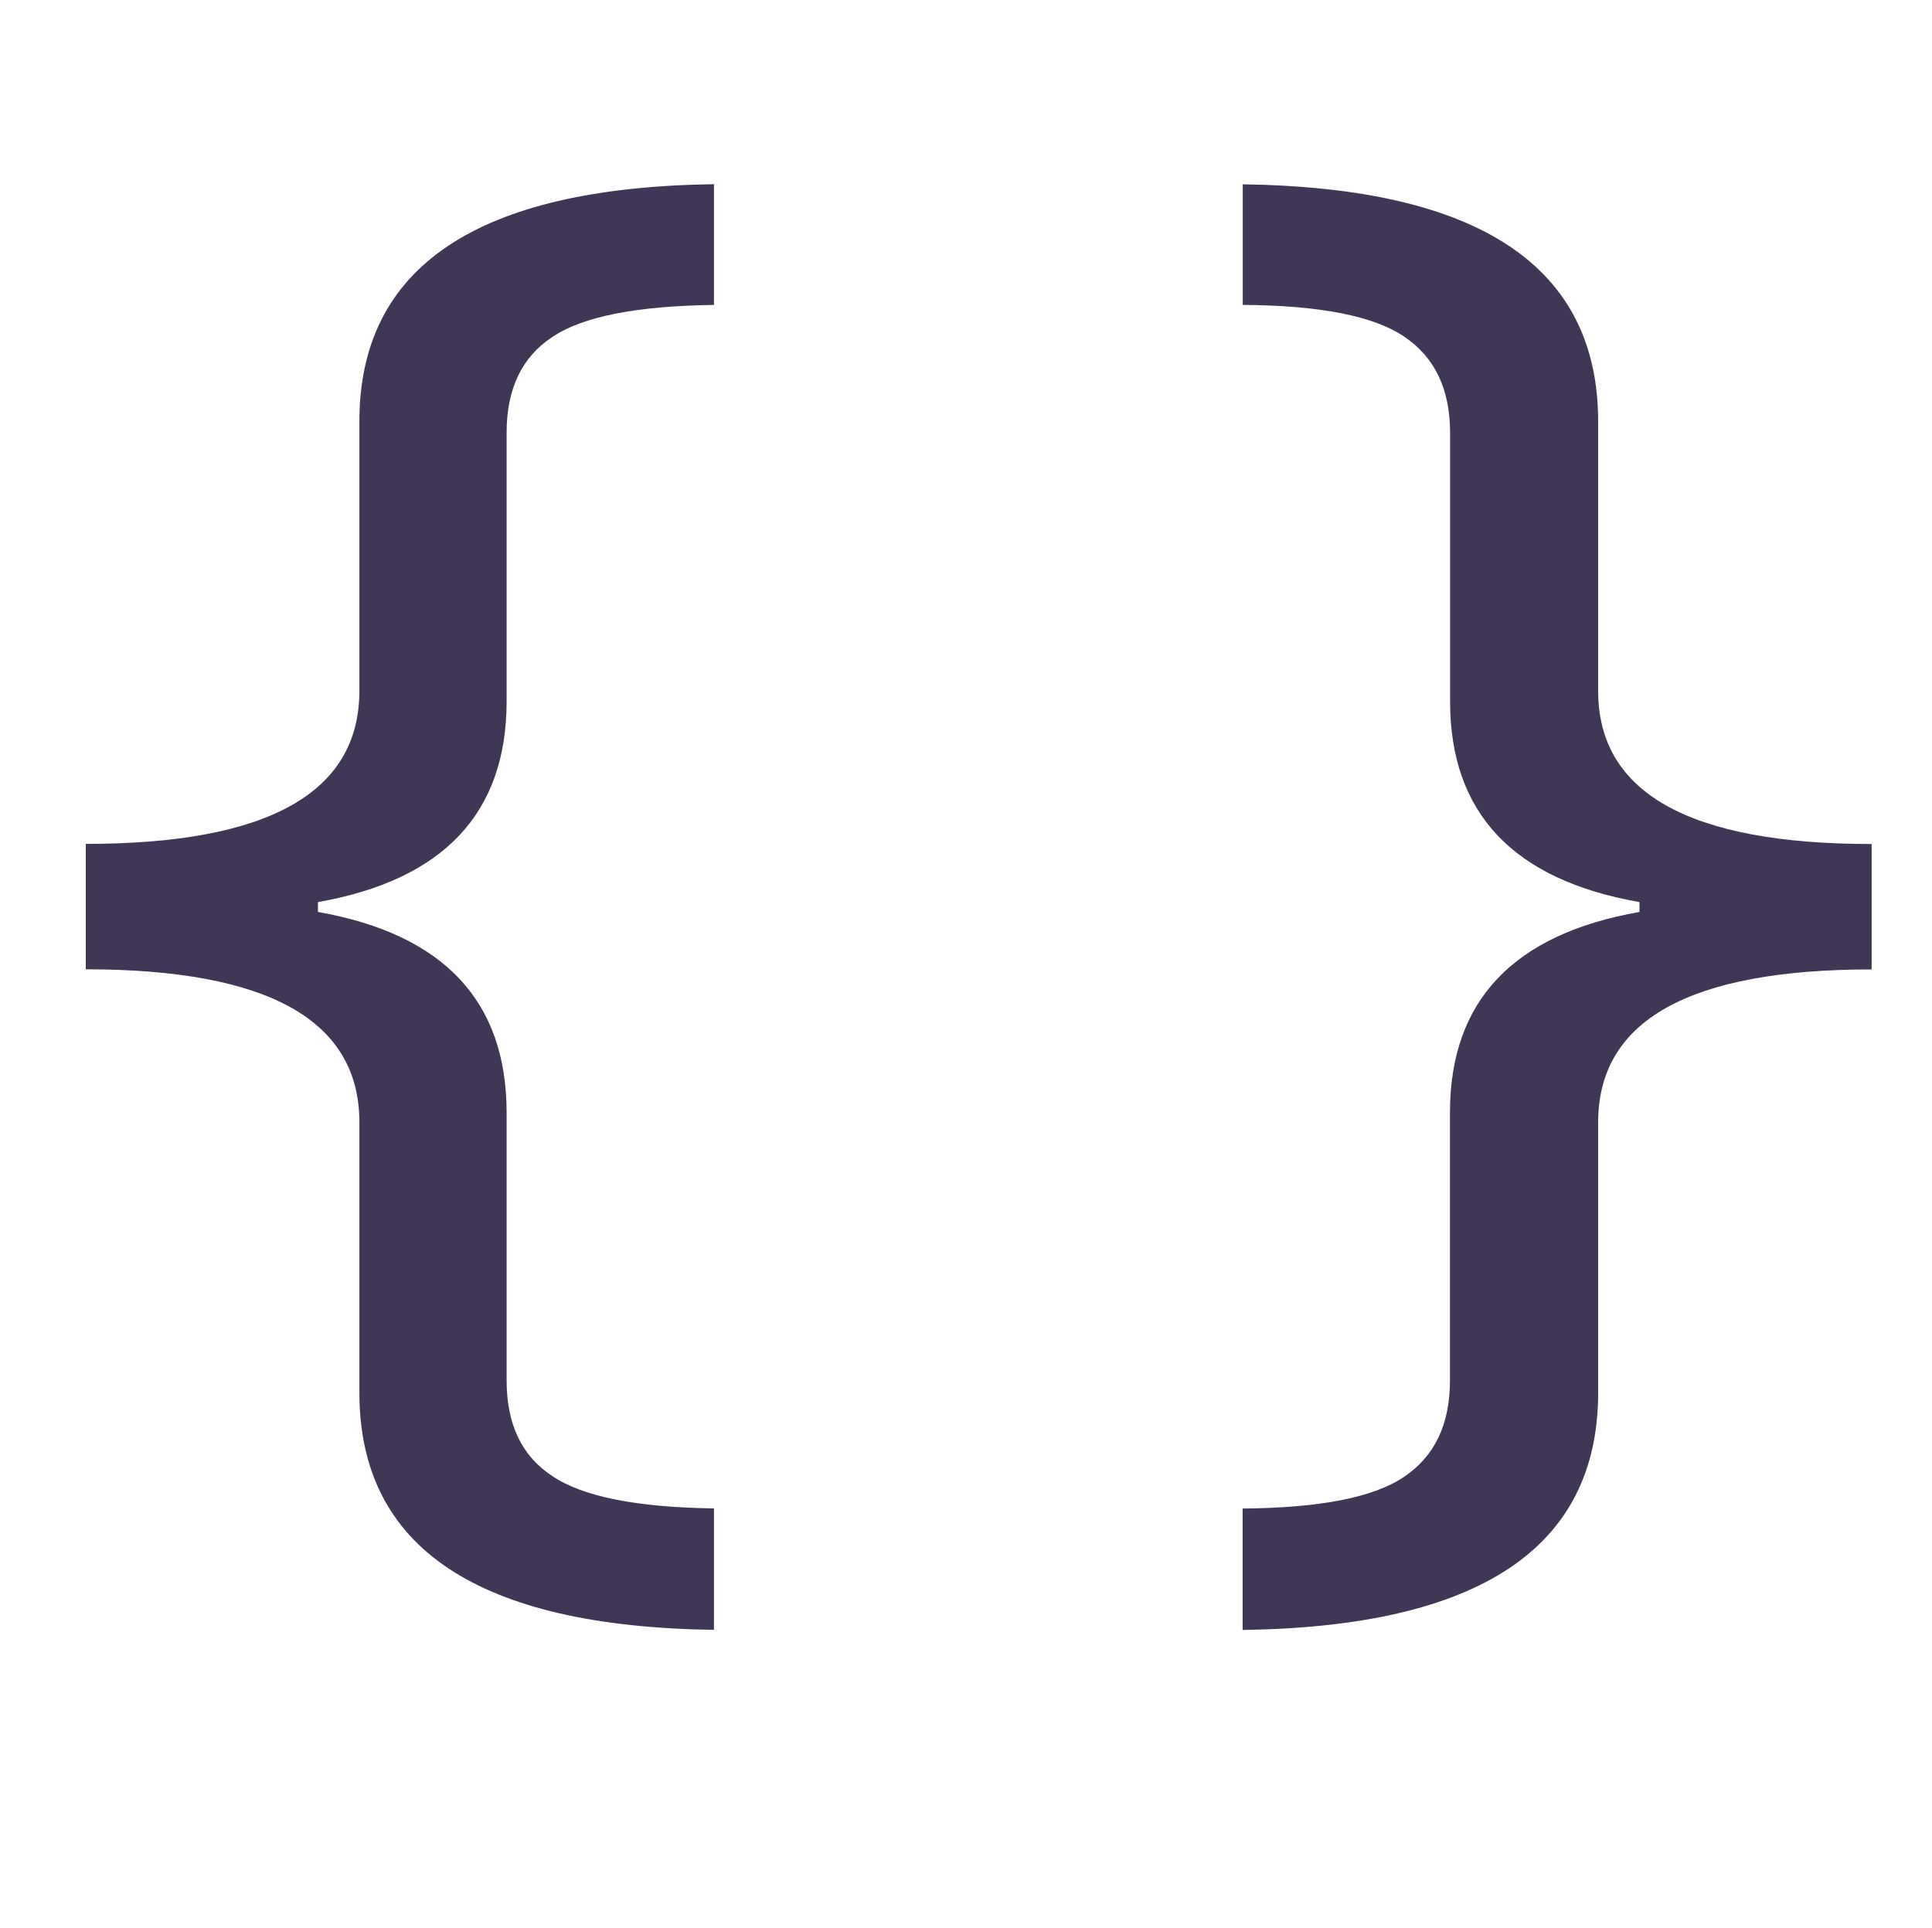
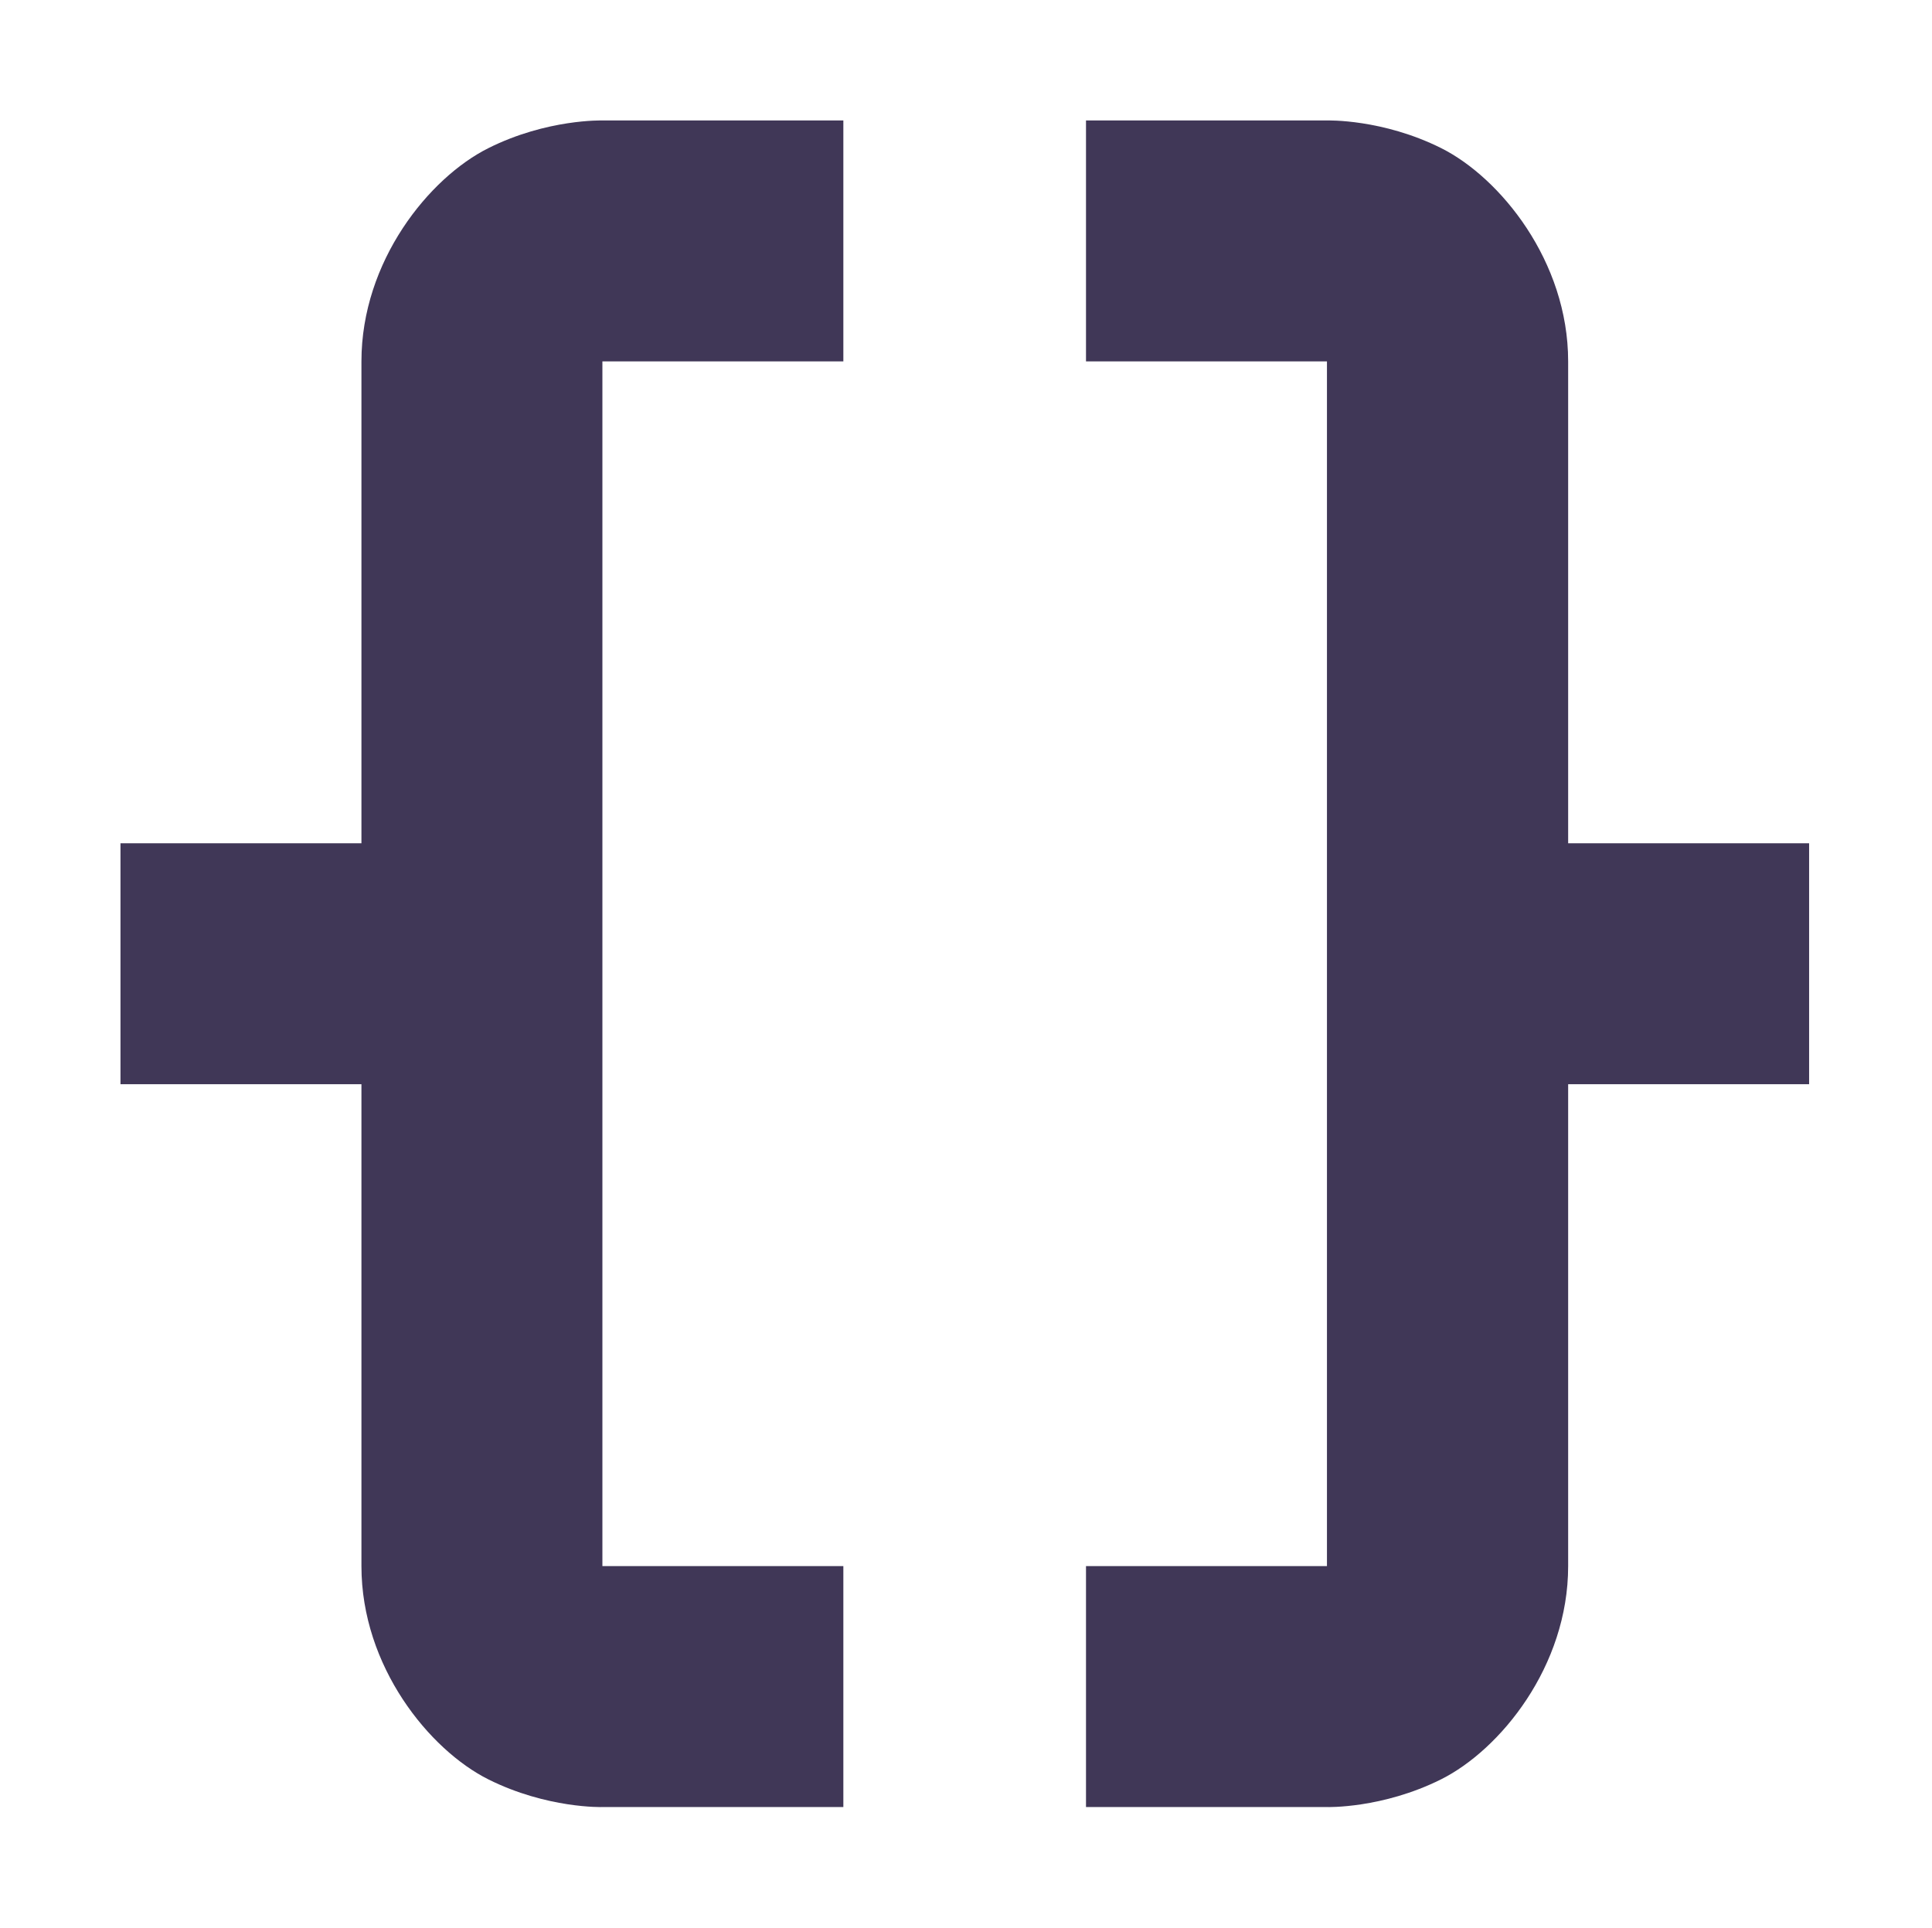
- <svg xmlns="http://www.w3.org/2000/svg" height="16" id="svg7384" version="1.1" width="16.036">
-   <defs id="defs7386" />
-   <g id="layer9" label="status" style="display:inline" transform="translate(-433.0004,12)" />
-   <g id="layer10" style="display:inline" transform="translate(-433.0004,12)" />
-   <g id="layer13" style="display:inline" transform="translate(-433.0004,12)" />
-   <g id="layer14" transform="translate(-433.0004,12)" />
-   <g id="layer15" style="display:inline" transform="translate(-433.0004,12)" />
-   <g id="g71291" style="display:inline" transform="translate(-433.0004,12)" />
-   <g id="layer9-2-2" style="display:inline" transform="translate(-701.7636,603.6021)" />
-   <g id="layer10-0-6" style="display:inline" transform="translate(-701.7636,603.6021)" />
-   <g id="layer11-5" transform="translate(-701.7636,603.6021)" />
-   <g id="layer14-7-9" transform="translate(-701.7636,603.6021)" />
-   <g id="layer15-5-2" style="display:inline" transform="translate(-701.7636,603.6021)" />
-   <g id="g71291-8-4" style="display:inline" transform="translate(-701.7636,603.6021)" />
-   <g id="g4953-5" style="display:inline" transform="translate(-701.7636,603.6021)" />
-   <g id="layer12-4" style="display:inline" transform="translate(-701.7636,603.6021)" />
-   <path id="path4208" d="m 5.926,1.529 c -1.962,0.027 -2.943,0.683 -2.943,1.969 l 0,2.236 c 0,0.847 -0.757,1.271 -2.271,1.271 l 0,1.041 c 1.514,0 2.271,0.423 2.271,1.27 l 0,2.244 c 0,1.286 0.981,1.942 2.943,1.969 l 0,-1.008 c -0.645,-0.009 -1.093,-0.099 -1.344,-0.27 C 4.331,12.086 4.205,11.822 4.205,11.459 l 0,-2.223 c 0,-0.927 -0.523,-1.482 -1.566,-1.666 l 0,-0.082 C 3.682,7.304 4.205,6.749 4.205,5.822 l 0,-2.23 c 0,-0.363 0.126,-0.627 0.377,-0.793 C 4.833,2.628 5.281,2.54 5.926,2.531 l 0,-1.002 z m 4.389,0 0,1.002 c 0.641,0.004 1.087,0.092 1.338,0.262 0.255,0.17 0.383,0.436 0.383,0.799 l 0,2.23 c 0,0.927 0.524,1.482 1.572,1.666 l 0,0.082 C 12.559,7.754 12.035,8.309 12.035,9.236 l 0,2.223 c 0,0.363 -0.127,0.631 -0.383,0.801 -0.251,0.17 -0.697,0.257 -1.338,0.262 l 0,1.008 c 1.966,-0.027 2.951,-0.683 2.951,-1.969 l 0,-2.244 c 0,-0.847 0.756,-1.27 2.27,-1.27 l 0,-1.041 c -1.514,0 -2.27,-0.425 -2.27,-1.271 l 0,-2.236 c 0,-1.286 -0.985,-1.942 -2.951,-1.969 z" style="color:#bebebe;font-style:normal;font-variant:normal;font-weight:normal;font-stretch:normal;font-size:13.76px;line-height:125%;font-family:'Droid Sans Mono';-inkscape-font-specification:'Droid Sans Mono';letter-spacing:0px;word-spacing:0px;clip-rule:nonzero;display:inline;overflow:visible;visibility:visible;opacity:1;isolation:auto;mix-blend-mode:normal;color-interpolation:sRGB;color-interpolation-filters:linearRGB;solid-color:#000000;solid-opacity:1;fill:#403757;fill-opacity:1;fill-rule:nonzero;stroke:none;stroke-width:1;stroke-linecap:butt;stroke-linejoin:miter;stroke-miterlimit:4;stroke-dasharray:none;stroke-dashoffset:0;stroke-opacity:1;marker:none;color-rendering:auto;image-rendering:auto;shape-rendering:auto;text-rendering:auto;enable-background:accumulate" />
+ <svg xmlns="http://www.w3.org/2000/svg" version="1.1" id="svg2" height="16" width="16.036">
+   <defs id="defs10" />
+   <path id="path6" fill-rule="evenodd" fill="#403757" overflow="visible" white-space="normal" font-family="sans-serif" font-weight="400" color="#000" style="line-height:normal;text-indent:0;text-align:start;text-decoration-line:none;text-decoration-style:solid;text-decoration-color:#000;text-transform:none;block-progression:tb;isolation:auto;mix-blend-mode:normal" d="M5 1s-.46-.014-.947.23C3.563 1.475 3 2.167 3 3v4H1v2h2v4c0 .833.564 1.525 1.053 1.77.488.244.947.23.947.23h2v-2H5V3h2V1H5zm4.014 0v2h2v10h-2v2h2s.458.014.947-.23c.49-.245 1.055-.937 1.055-1.77V9h2V7h-2V3c0-.833-.565-1.525-1.053-1.77-.488-.244-.946-.23-.946-.23h-2z" />
</svg>
